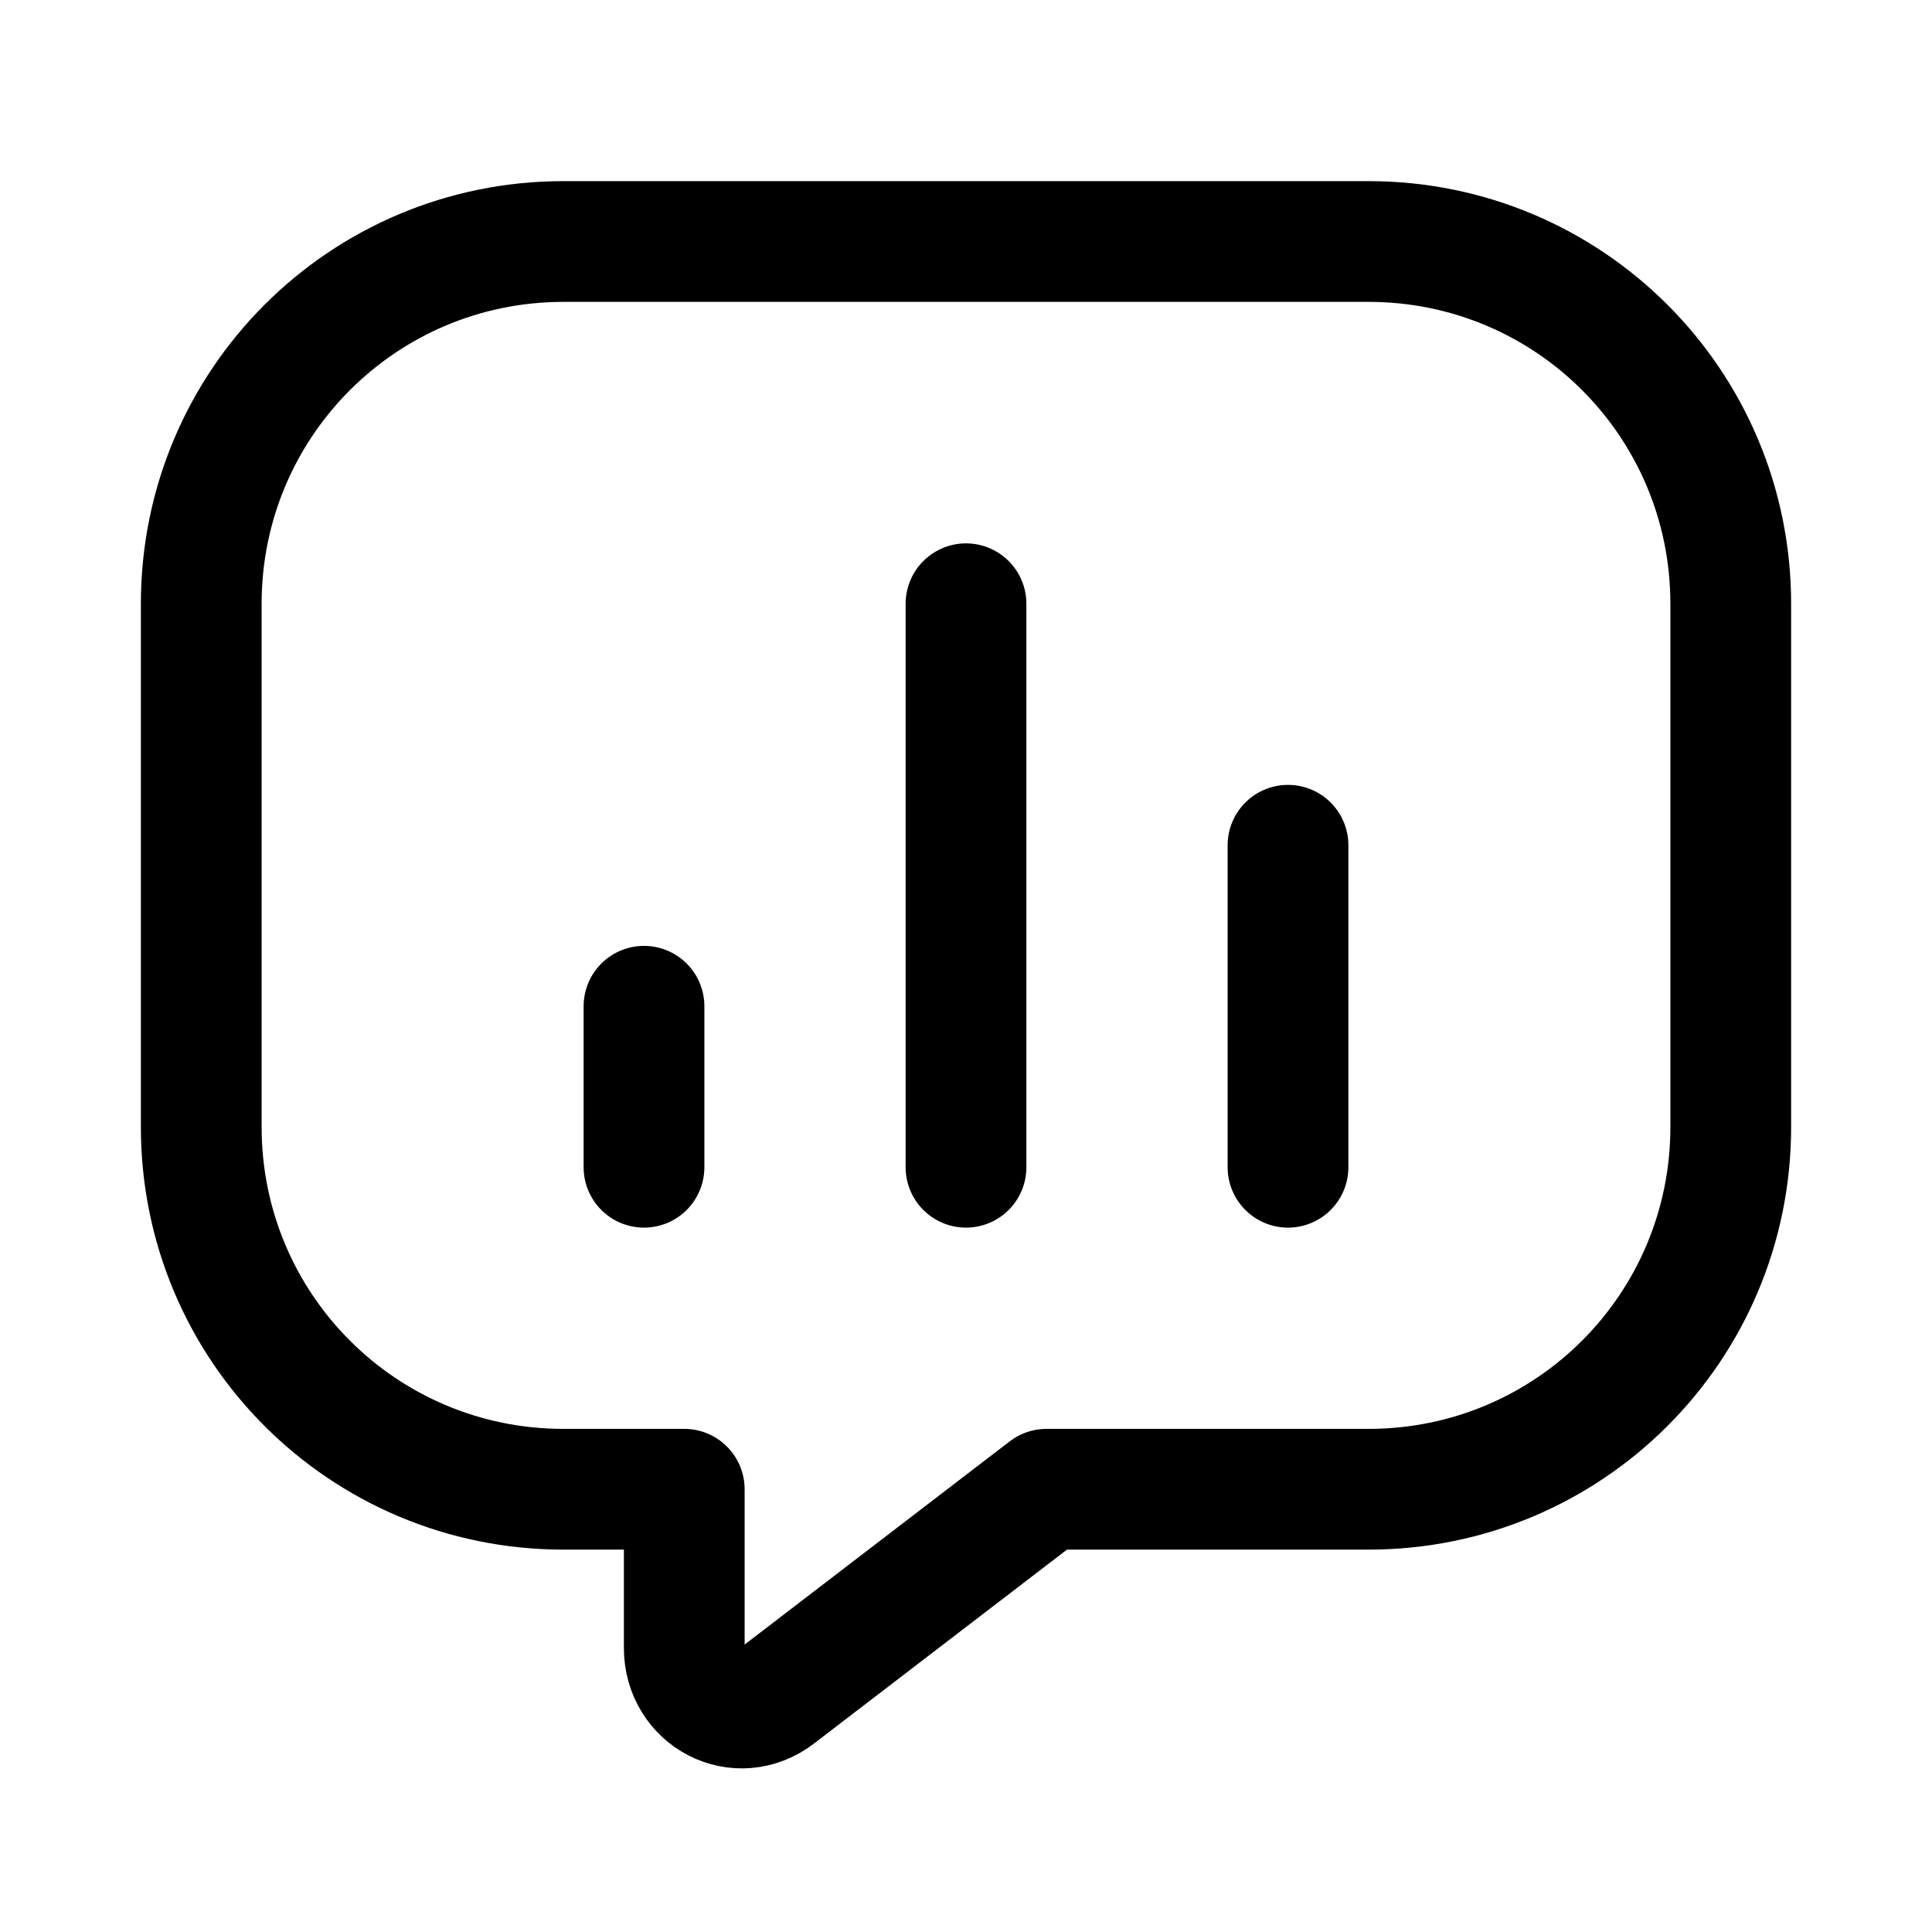
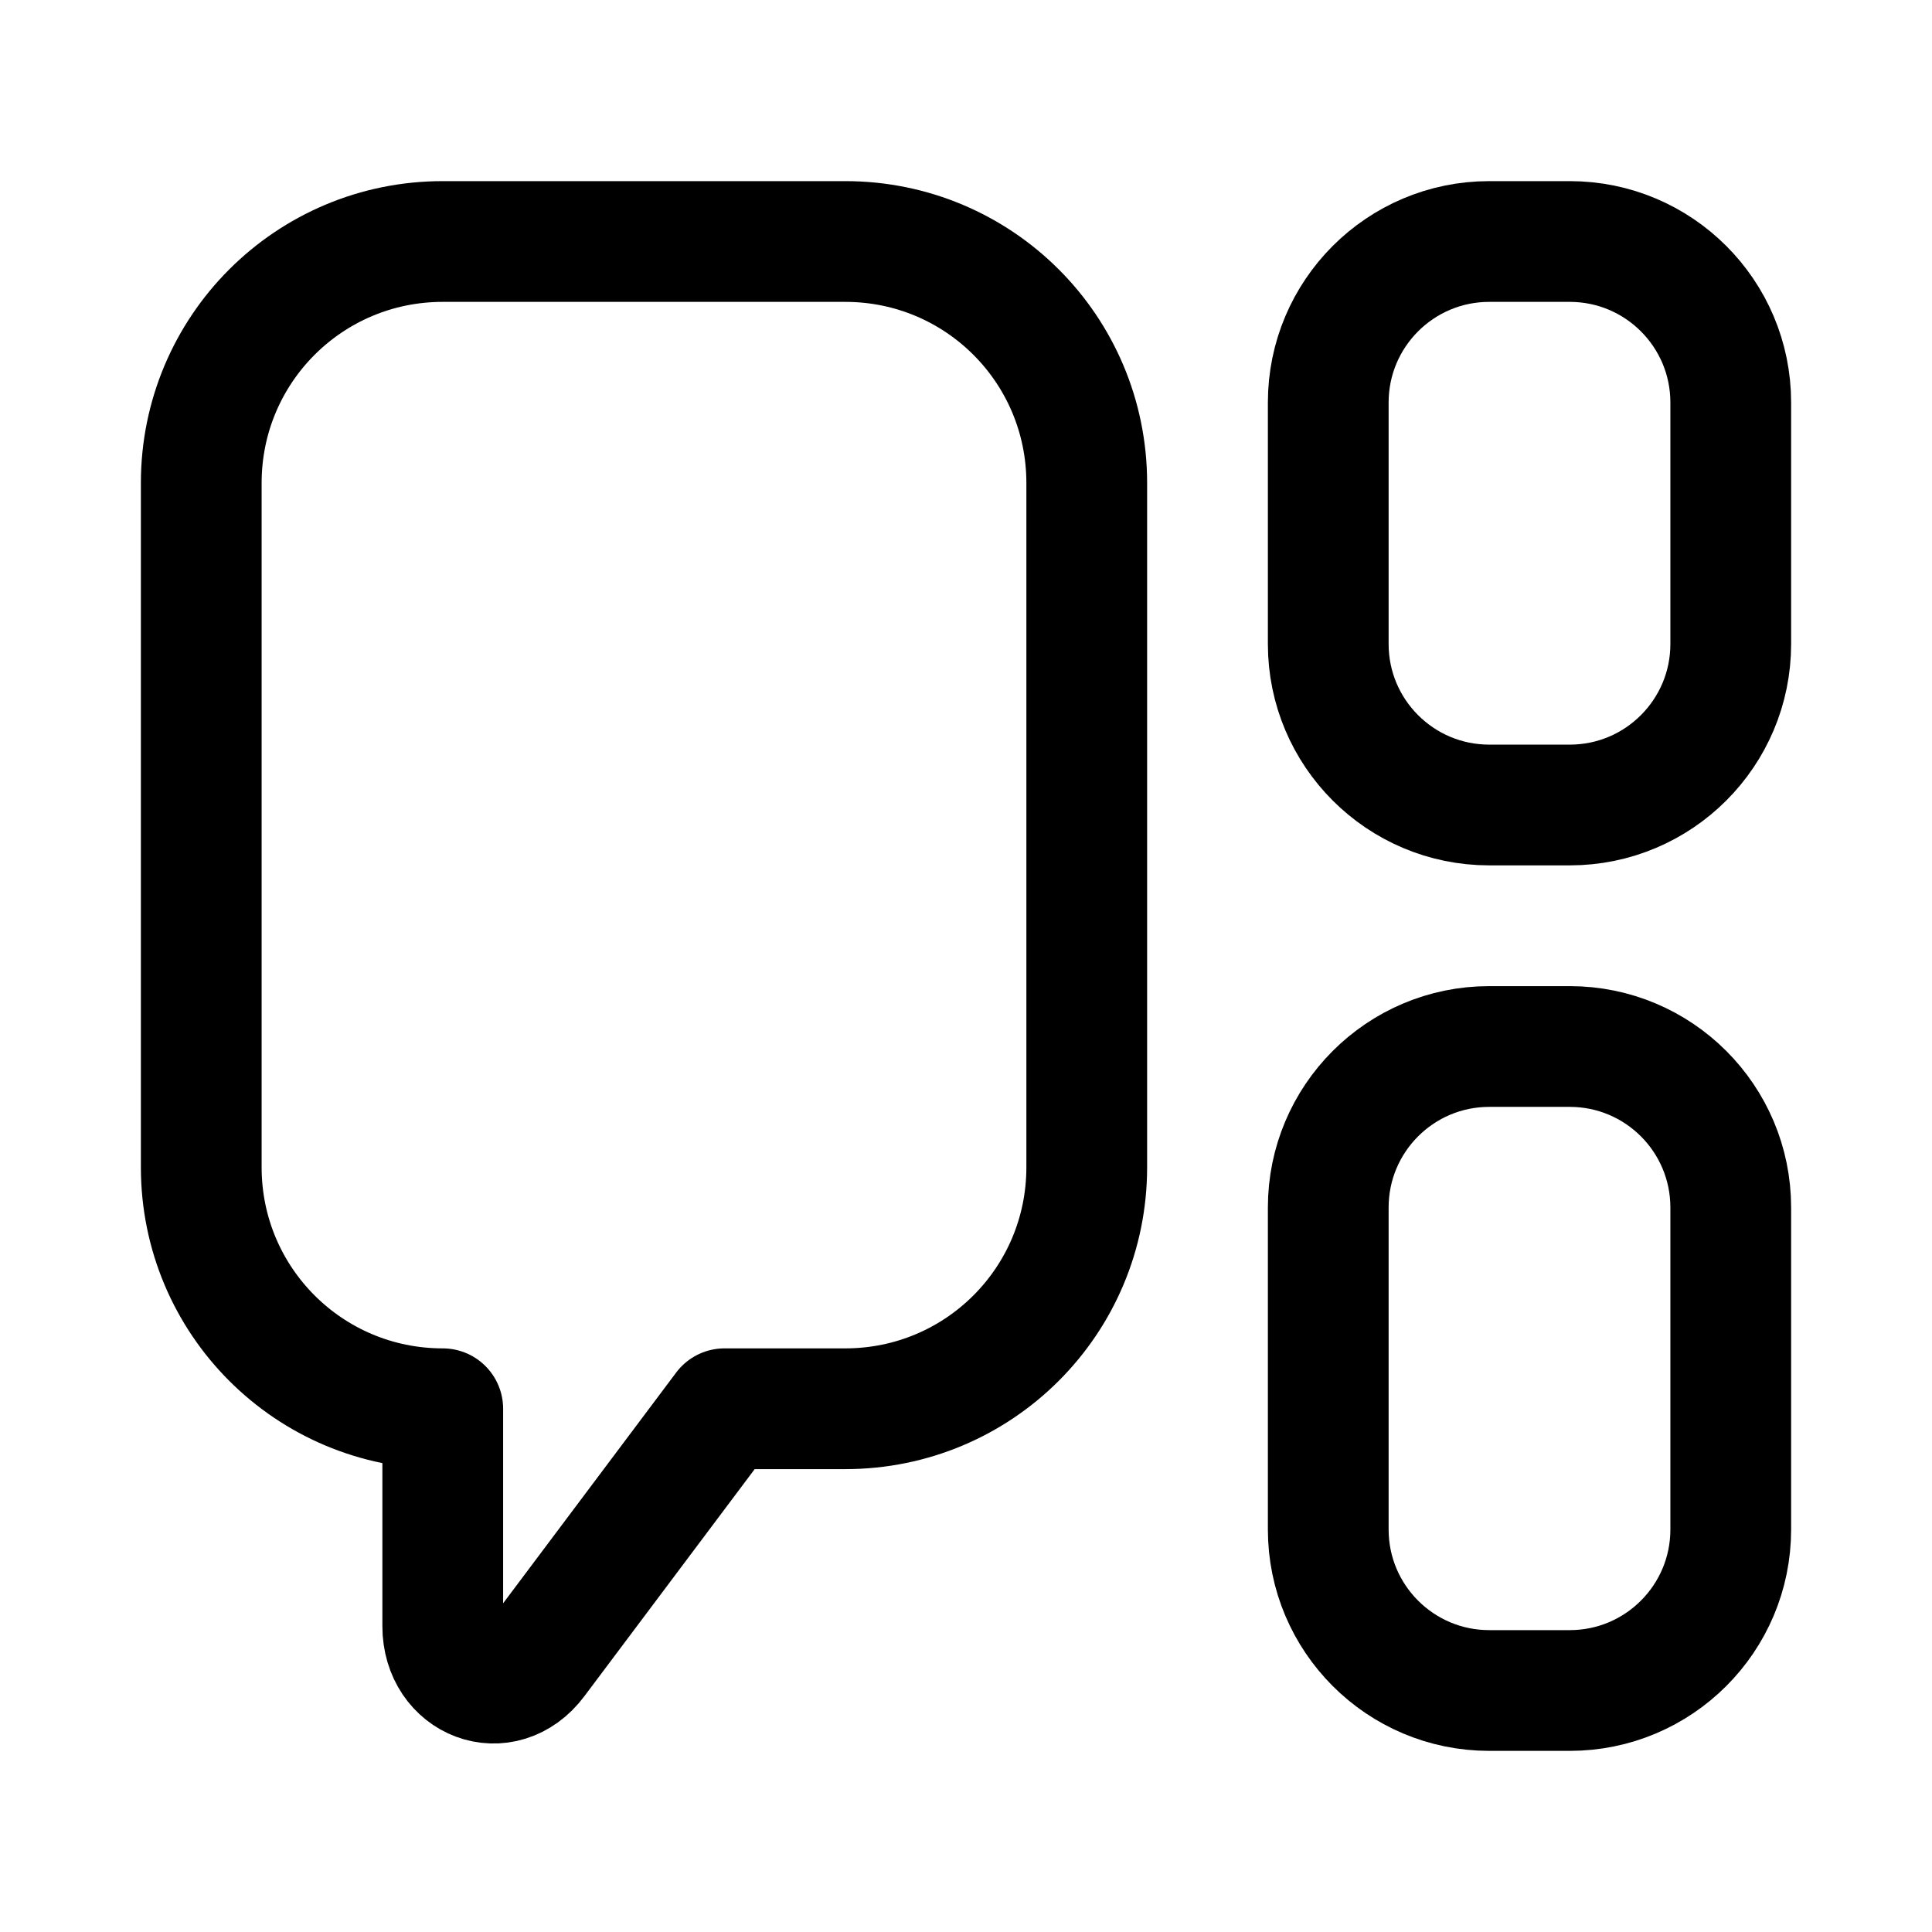
<svg xmlns="http://www.w3.org/2000/svg" viewBox="0 0 24 24" fill="none" stroke="currentColor" stroke-width="1.5" stroke-linecap="round" stroke-linejoin="round">
-   <path d="M8.5 18.5H7C4.51 18.5 2.5 16.49 2.5 14V7.5C2.5 5.01 4.51 3 7 3H17C19.49 3 21.5 5.01 21.5 7.5V14C21.5 16.49 19.49 18.5 17 18.5H13L9.66 21.06C9.17 21.44 8.5 21.09 8.5 20.47V18.5Z" />
-   <path d="M8 14.5V12.5M12 14.5V7.5M16 14.5V10.5" />
+   <path d="M2.5 6C2.5 4.34 3.84 3 5.5 3H10.5C12.16 3 13.5 4.34 13.5 6V14.5C13.5 16.16 12.16 17.5 10.5 17.5H9L6.66 20.62C6.25 21.17 5.5 20.88 5.5 20.2V17.5C3.84 17.5 2.5 16.16 2.5 14.5V6Z" />
+   <rect x="16.5" y="3" width="5" height="7" rx="2" />
+   <rect x="16.5" y="13" width="5" height="8" rx="2" />
</svg>
